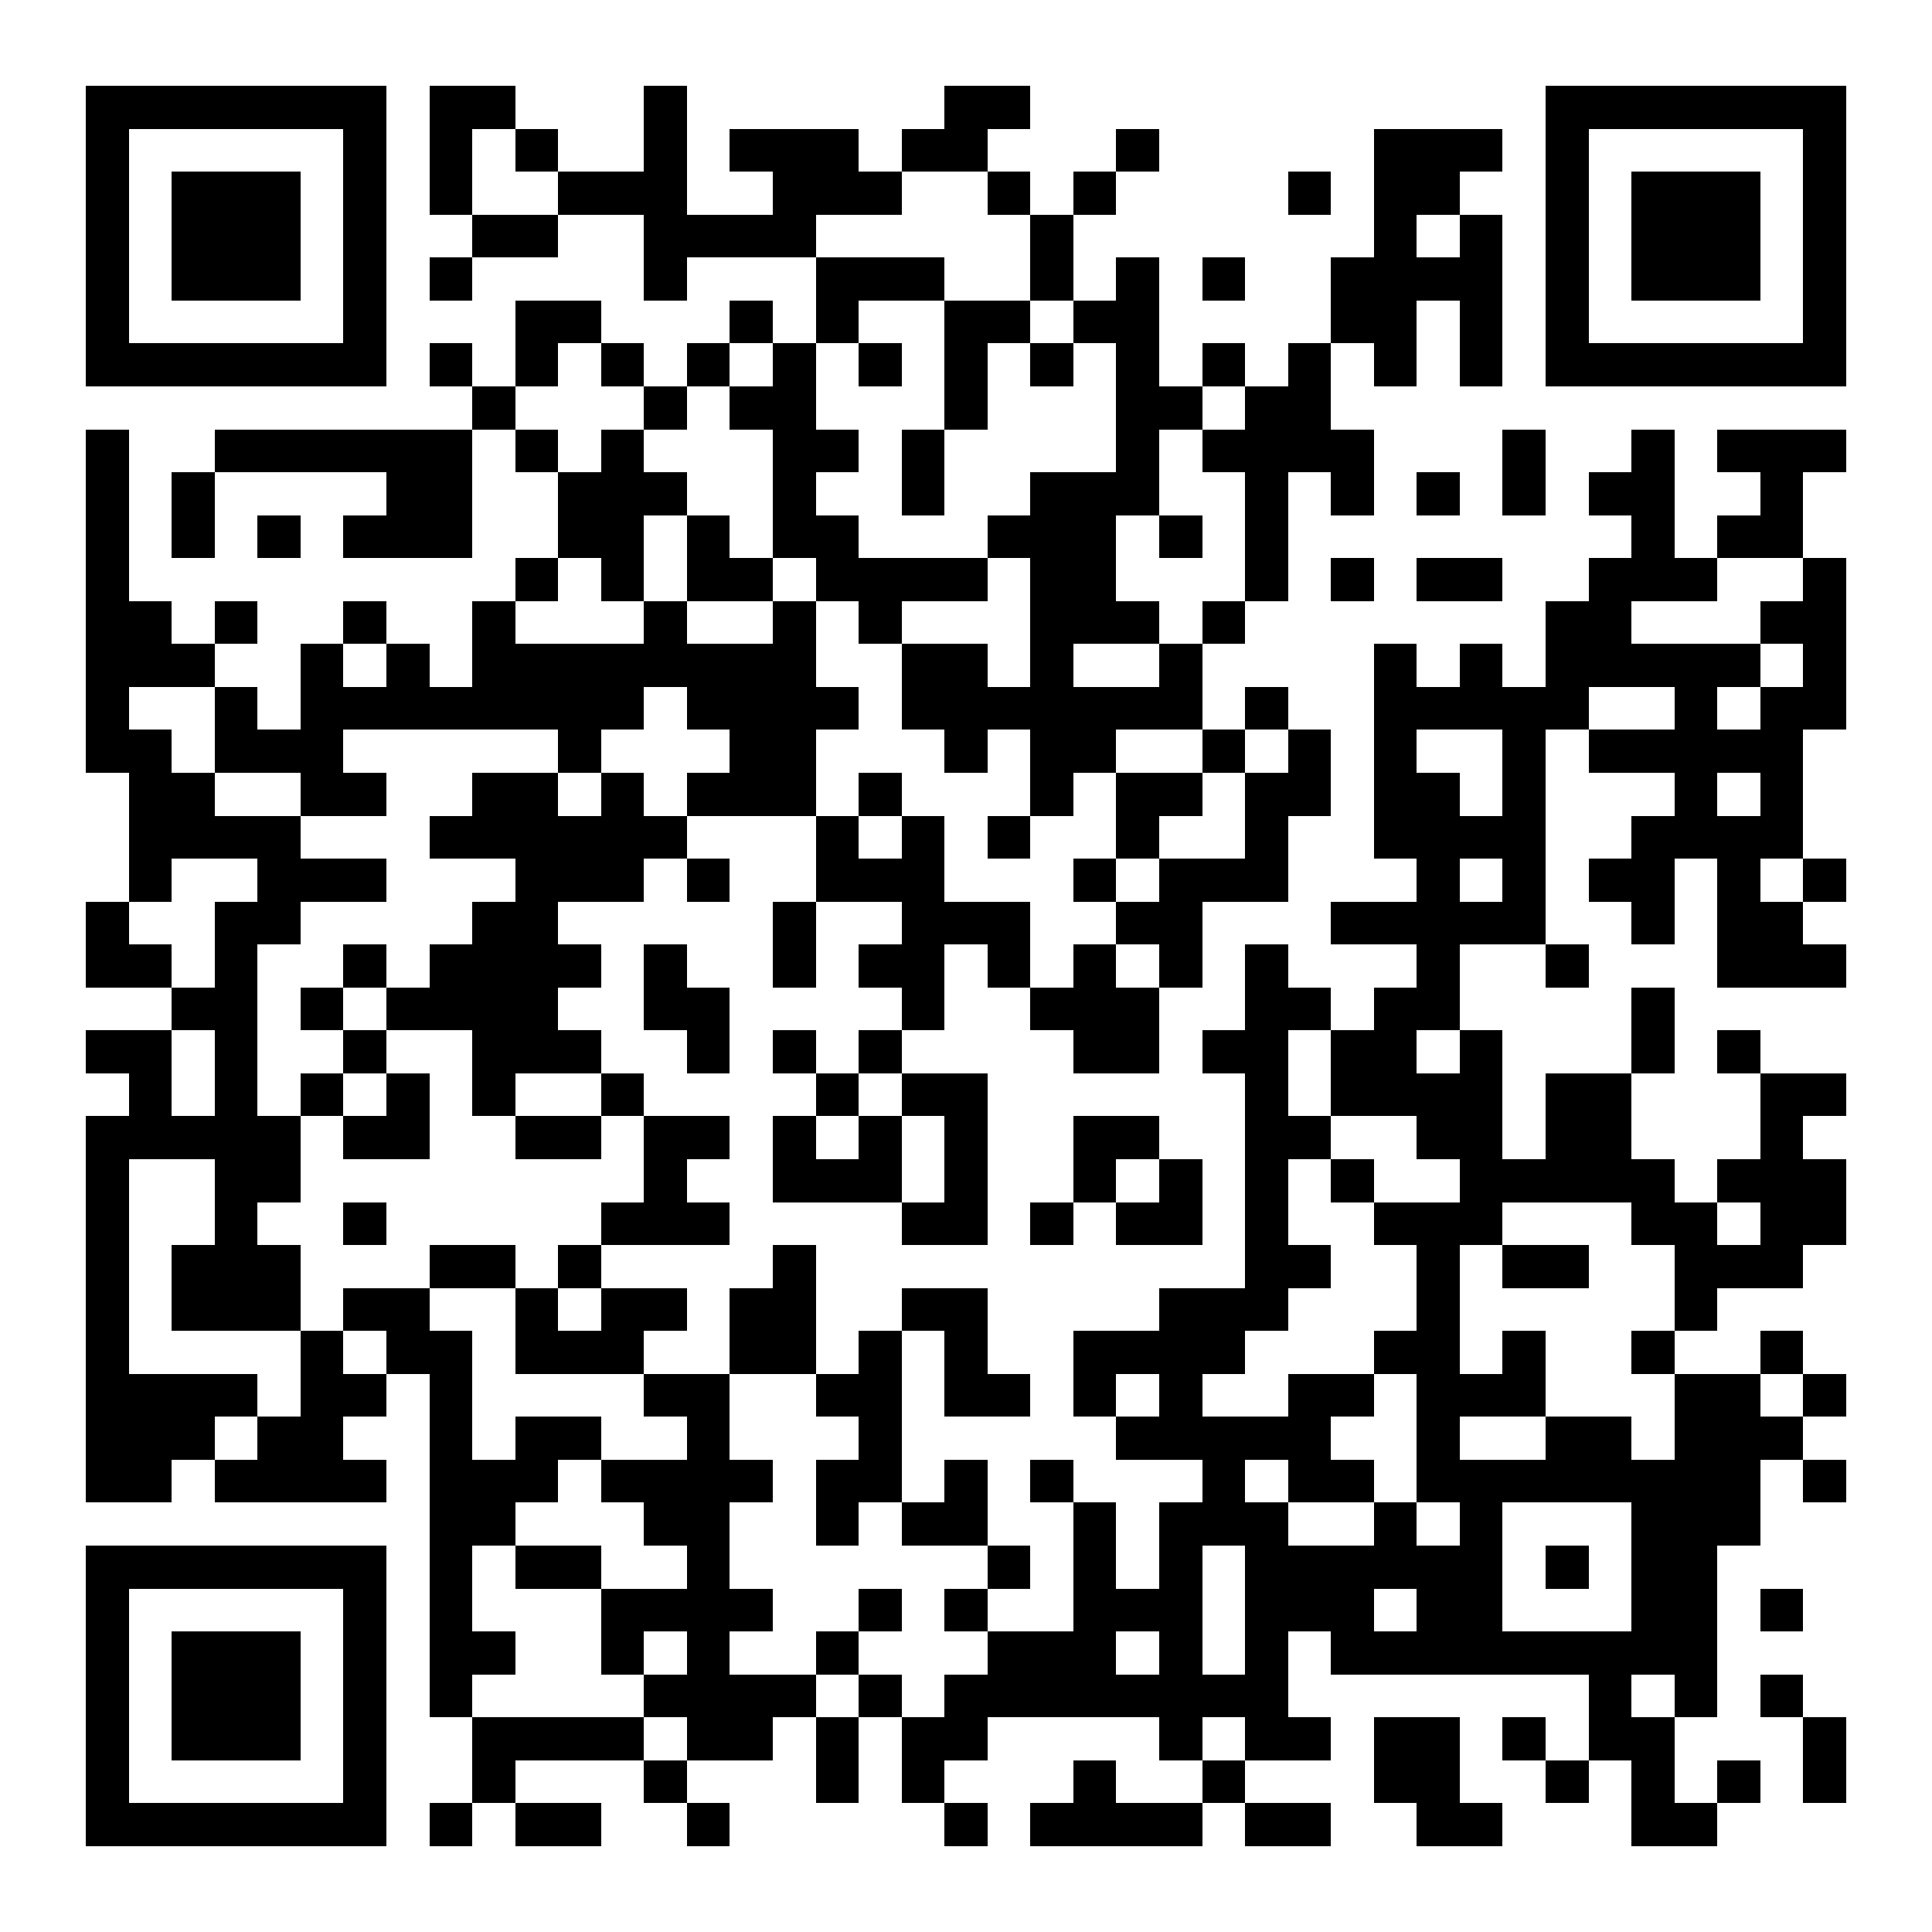
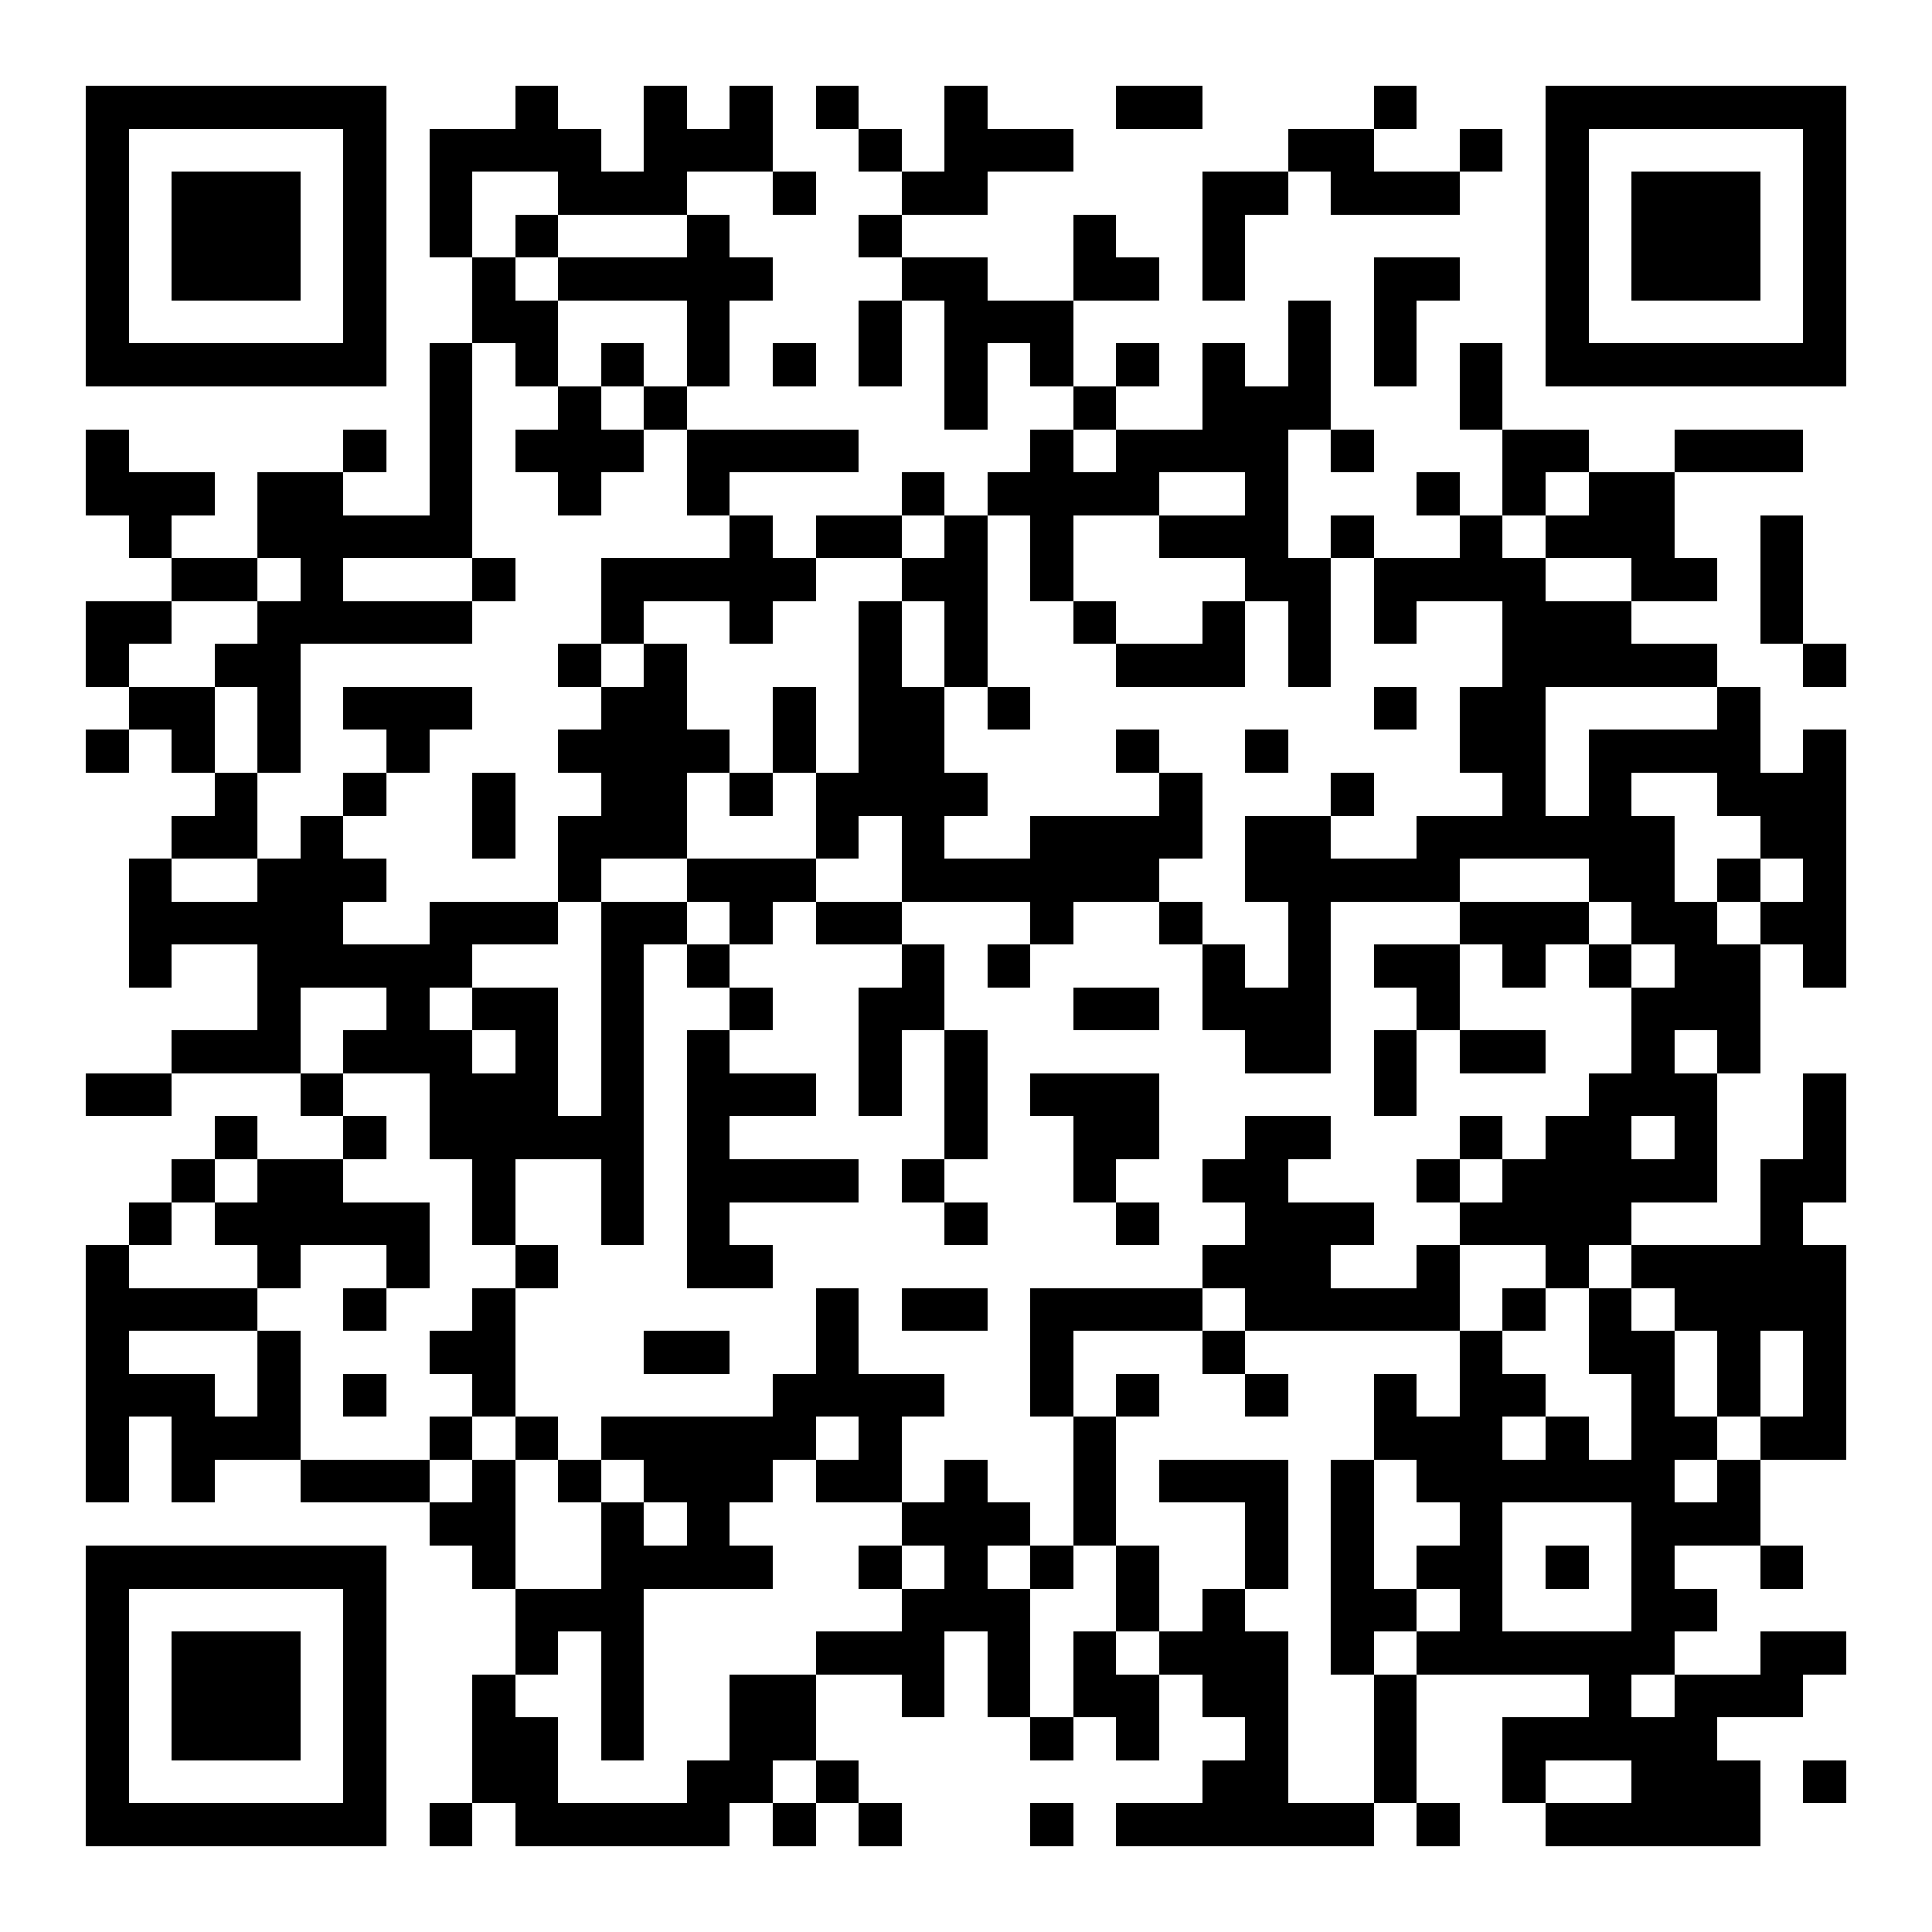
<svg xmlns="http://www.w3.org/2000/svg" viewBox="0 0 45 45" shape-rendering="crispEdges">
  <rect width="45" height="45" fill="#fff" />
-   <path d="M2,2h1v1h-1zM3,2h1v1h-1zM4,2h1v1h-1zM5,2h1v1h-1zM6,2h1v1h-1zM7,2h1v1h-1zM8,2h1v1h-1zM10,2h1v1h-1zM11,2h1v1h-1zM15,2h1v1h-1zM22,2h1v1h-1zM23,2h1v1h-1zM36,2h1v1h-1zM37,2h1v1h-1zM38,2h1v1h-1zM39,2h1v1h-1zM40,2h1v1h-1zM41,2h1v1h-1zM42,2h1v1h-1zM2,3h1v1h-1zM8,3h1v1h-1zM10,3h1v1h-1zM12,3h1v1h-1zM15,3h1v1h-1zM17,3h1v1h-1zM18,3h1v1h-1zM19,3h1v1h-1zM21,3h1v1h-1zM22,3h1v1h-1zM26,3h1v1h-1zM32,3h1v1h-1zM33,3h1v1h-1zM34,3h1v1h-1zM36,3h1v1h-1zM42,3h1v1h-1zM2,4h1v1h-1zM4,4h1v1h-1zM5,4h1v1h-1zM6,4h1v1h-1zM8,4h1v1h-1zM10,4h1v1h-1zM13,4h1v1h-1zM14,4h1v1h-1zM15,4h1v1h-1zM18,4h1v1h-1zM19,4h1v1h-1zM20,4h1v1h-1zM23,4h1v1h-1zM25,4h1v1h-1zM30,4h1v1h-1zM32,4h1v1h-1zM33,4h1v1h-1zM36,4h1v1h-1zM38,4h1v1h-1zM39,4h1v1h-1zM40,4h1v1h-1zM42,4h1v1h-1zM2,5h1v1h-1zM4,5h1v1h-1zM5,5h1v1h-1zM6,5h1v1h-1zM8,5h1v1h-1zM11,5h1v1h-1zM12,5h1v1h-1zM15,5h1v1h-1zM16,5h1v1h-1zM17,5h1v1h-1zM18,5h1v1h-1zM24,5h1v1h-1zM32,5h1v1h-1zM34,5h1v1h-1zM36,5h1v1h-1zM38,5h1v1h-1zM39,5h1v1h-1zM40,5h1v1h-1zM42,5h1v1h-1zM2,6h1v1h-1zM4,6h1v1h-1zM5,6h1v1h-1zM6,6h1v1h-1zM8,6h1v1h-1zM10,6h1v1h-1zM15,6h1v1h-1zM19,6h1v1h-1zM20,6h1v1h-1zM21,6h1v1h-1zM24,6h1v1h-1zM26,6h1v1h-1zM28,6h1v1h-1zM31,6h1v1h-1zM32,6h1v1h-1zM33,6h1v1h-1zM34,6h1v1h-1zM36,6h1v1h-1zM38,6h1v1h-1zM39,6h1v1h-1zM40,6h1v1h-1zM42,6h1v1h-1zM2,7h1v1h-1zM8,7h1v1h-1zM12,7h1v1h-1zM13,7h1v1h-1zM17,7h1v1h-1zM19,7h1v1h-1zM22,7h1v1h-1zM23,7h1v1h-1zM25,7h1v1h-1zM26,7h1v1h-1zM31,7h1v1h-1zM32,7h1v1h-1zM34,7h1v1h-1zM36,7h1v1h-1zM42,7h1v1h-1zM2,8h1v1h-1zM3,8h1v1h-1zM4,8h1v1h-1zM5,8h1v1h-1zM6,8h1v1h-1zM7,8h1v1h-1zM8,8h1v1h-1zM10,8h1v1h-1zM12,8h1v1h-1zM14,8h1v1h-1zM16,8h1v1h-1zM18,8h1v1h-1zM20,8h1v1h-1zM22,8h1v1h-1zM24,8h1v1h-1zM26,8h1v1h-1zM28,8h1v1h-1zM30,8h1v1h-1zM32,8h1v1h-1zM34,8h1v1h-1zM36,8h1v1h-1zM37,8h1v1h-1zM38,8h1v1h-1zM39,8h1v1h-1zM40,8h1v1h-1zM41,8h1v1h-1zM42,8h1v1h-1zM11,9h1v1h-1zM15,9h1v1h-1zM17,9h1v1h-1zM18,9h1v1h-1zM22,9h1v1h-1zM26,9h1v1h-1zM27,9h1v1h-1zM29,9h1v1h-1zM30,9h1v1h-1zM2,10h1v1h-1zM5,10h1v1h-1zM6,10h1v1h-1zM7,10h1v1h-1zM8,10h1v1h-1zM9,10h1v1h-1zM10,10h1v1h-1zM12,10h1v1h-1zM14,10h1v1h-1zM18,10h1v1h-1zM19,10h1v1h-1zM21,10h1v1h-1zM26,10h1v1h-1zM28,10h1v1h-1zM29,10h1v1h-1zM30,10h1v1h-1zM31,10h1v1h-1zM35,10h1v1h-1zM38,10h1v1h-1zM40,10h1v1h-1zM41,10h1v1h-1zM42,10h1v1h-1zM2,11h1v1h-1zM4,11h1v1h-1zM9,11h1v1h-1zM10,11h1v1h-1zM13,11h1v1h-1zM14,11h1v1h-1zM15,11h1v1h-1zM18,11h1v1h-1zM21,11h1v1h-1zM24,11h1v1h-1zM25,11h1v1h-1zM26,11h1v1h-1zM29,11h1v1h-1zM31,11h1v1h-1zM33,11h1v1h-1zM35,11h1v1h-1zM37,11h1v1h-1zM38,11h1v1h-1zM41,11h1v1h-1zM2,12h1v1h-1zM4,12h1v1h-1zM6,12h1v1h-1zM8,12h1v1h-1zM9,12h1v1h-1zM10,12h1v1h-1zM13,12h1v1h-1zM14,12h1v1h-1zM16,12h1v1h-1zM18,12h1v1h-1zM19,12h1v1h-1zM23,12h1v1h-1zM24,12h1v1h-1zM25,12h1v1h-1zM27,12h1v1h-1zM29,12h1v1h-1zM38,12h1v1h-1zM40,12h1v1h-1zM41,12h1v1h-1zM2,13h1v1h-1zM12,13h1v1h-1zM14,13h1v1h-1zM16,13h1v1h-1zM17,13h1v1h-1zM19,13h1v1h-1zM20,13h1v1h-1zM21,13h1v1h-1zM22,13h1v1h-1zM24,13h1v1h-1zM25,13h1v1h-1zM29,13h1v1h-1zM31,13h1v1h-1zM33,13h1v1h-1zM34,13h1v1h-1zM37,13h1v1h-1zM38,13h1v1h-1zM39,13h1v1h-1zM42,13h1v1h-1zM2,14h1v1h-1zM3,14h1v1h-1zM5,14h1v1h-1zM8,14h1v1h-1zM11,14h1v1h-1zM15,14h1v1h-1zM18,14h1v1h-1zM20,14h1v1h-1zM24,14h1v1h-1zM25,14h1v1h-1zM26,14h1v1h-1zM28,14h1v1h-1zM36,14h1v1h-1zM37,14h1v1h-1zM41,14h1v1h-1zM42,14h1v1h-1zM2,15h1v1h-1zM3,15h1v1h-1zM4,15h1v1h-1zM7,15h1v1h-1zM9,15h1v1h-1zM11,15h1v1h-1zM12,15h1v1h-1zM13,15h1v1h-1zM14,15h1v1h-1zM15,15h1v1h-1zM16,15h1v1h-1zM17,15h1v1h-1zM18,15h1v1h-1zM21,15h1v1h-1zM22,15h1v1h-1zM24,15h1v1h-1zM27,15h1v1h-1zM32,15h1v1h-1zM34,15h1v1h-1zM36,15h1v1h-1zM37,15h1v1h-1zM38,15h1v1h-1zM39,15h1v1h-1zM40,15h1v1h-1zM42,15h1v1h-1zM2,16h1v1h-1zM5,16h1v1h-1zM7,16h1v1h-1zM8,16h1v1h-1zM9,16h1v1h-1zM10,16h1v1h-1zM11,16h1v1h-1zM12,16h1v1h-1zM13,16h1v1h-1zM14,16h1v1h-1zM16,16h1v1h-1zM17,16h1v1h-1zM18,16h1v1h-1zM19,16h1v1h-1zM21,16h1v1h-1zM22,16h1v1h-1zM23,16h1v1h-1zM24,16h1v1h-1zM25,16h1v1h-1zM26,16h1v1h-1zM27,16h1v1h-1zM29,16h1v1h-1zM32,16h1v1h-1zM33,16h1v1h-1zM34,16h1v1h-1zM35,16h1v1h-1zM36,16h1v1h-1zM39,16h1v1h-1zM41,16h1v1h-1zM42,16h1v1h-1zM2,17h1v1h-1zM3,17h1v1h-1zM5,17h1v1h-1zM6,17h1v1h-1zM7,17h1v1h-1zM13,17h1v1h-1zM17,17h1v1h-1zM18,17h1v1h-1zM22,17h1v1h-1zM24,17h1v1h-1zM25,17h1v1h-1zM28,17h1v1h-1zM30,17h1v1h-1zM32,17h1v1h-1zM35,17h1v1h-1zM37,17h1v1h-1zM38,17h1v1h-1zM39,17h1v1h-1zM40,17h1v1h-1zM41,17h1v1h-1zM3,18h1v1h-1zM4,18h1v1h-1zM7,18h1v1h-1zM8,18h1v1h-1zM11,18h1v1h-1zM12,18h1v1h-1zM14,18h1v1h-1zM16,18h1v1h-1zM17,18h1v1h-1zM18,18h1v1h-1zM20,18h1v1h-1zM24,18h1v1h-1zM26,18h1v1h-1zM27,18h1v1h-1zM29,18h1v1h-1zM30,18h1v1h-1zM32,18h1v1h-1zM33,18h1v1h-1zM35,18h1v1h-1zM39,18h1v1h-1zM41,18h1v1h-1zM3,19h1v1h-1zM4,19h1v1h-1zM5,19h1v1h-1zM6,19h1v1h-1zM10,19h1v1h-1zM11,19h1v1h-1zM12,19h1v1h-1zM13,19h1v1h-1zM14,19h1v1h-1zM15,19h1v1h-1zM19,19h1v1h-1zM21,19h1v1h-1zM23,19h1v1h-1zM26,19h1v1h-1zM29,19h1v1h-1zM32,19h1v1h-1zM33,19h1v1h-1zM34,19h1v1h-1zM35,19h1v1h-1zM38,19h1v1h-1zM39,19h1v1h-1zM40,19h1v1h-1zM41,19h1v1h-1zM3,20h1v1h-1zM6,20h1v1h-1zM7,20h1v1h-1zM8,20h1v1h-1zM12,20h1v1h-1zM13,20h1v1h-1zM14,20h1v1h-1zM16,20h1v1h-1zM19,20h1v1h-1zM20,20h1v1h-1zM21,20h1v1h-1zM25,20h1v1h-1zM27,20h1v1h-1zM28,20h1v1h-1zM29,20h1v1h-1zM33,20h1v1h-1zM35,20h1v1h-1zM37,20h1v1h-1zM38,20h1v1h-1zM40,20h1v1h-1zM42,20h1v1h-1zM2,21h1v1h-1zM5,21h1v1h-1zM6,21h1v1h-1zM11,21h1v1h-1zM12,21h1v1h-1zM18,21h1v1h-1zM21,21h1v1h-1zM22,21h1v1h-1zM23,21h1v1h-1zM26,21h1v1h-1zM27,21h1v1h-1zM31,21h1v1h-1zM32,21h1v1h-1zM33,21h1v1h-1zM34,21h1v1h-1zM35,21h1v1h-1zM38,21h1v1h-1zM40,21h1v1h-1zM41,21h1v1h-1zM2,22h1v1h-1zM3,22h1v1h-1zM5,22h1v1h-1zM8,22h1v1h-1zM10,22h1v1h-1zM11,22h1v1h-1zM12,22h1v1h-1zM13,22h1v1h-1zM15,22h1v1h-1zM18,22h1v1h-1zM20,22h1v1h-1zM21,22h1v1h-1zM23,22h1v1h-1zM25,22h1v1h-1zM27,22h1v1h-1zM29,22h1v1h-1zM33,22h1v1h-1zM36,22h1v1h-1zM40,22h1v1h-1zM41,22h1v1h-1zM42,22h1v1h-1zM4,23h1v1h-1zM5,23h1v1h-1zM7,23h1v1h-1zM9,23h1v1h-1zM10,23h1v1h-1zM11,23h1v1h-1zM12,23h1v1h-1zM15,23h1v1h-1zM16,23h1v1h-1zM21,23h1v1h-1zM24,23h1v1h-1zM25,23h1v1h-1zM26,23h1v1h-1zM29,23h1v1h-1zM30,23h1v1h-1zM32,23h1v1h-1zM33,23h1v1h-1zM38,23h1v1h-1zM2,24h1v1h-1zM3,24h1v1h-1zM5,24h1v1h-1zM8,24h1v1h-1zM11,24h1v1h-1zM12,24h1v1h-1zM13,24h1v1h-1zM16,24h1v1h-1zM18,24h1v1h-1zM20,24h1v1h-1zM25,24h1v1h-1zM26,24h1v1h-1zM28,24h1v1h-1zM29,24h1v1h-1zM31,24h1v1h-1zM32,24h1v1h-1zM34,24h1v1h-1zM38,24h1v1h-1zM40,24h1v1h-1zM3,25h1v1h-1zM5,25h1v1h-1zM7,25h1v1h-1zM9,25h1v1h-1zM11,25h1v1h-1zM14,25h1v1h-1zM19,25h1v1h-1zM21,25h1v1h-1zM22,25h1v1h-1zM29,25h1v1h-1zM31,25h1v1h-1zM32,25h1v1h-1zM33,25h1v1h-1zM34,25h1v1h-1zM36,25h1v1h-1zM37,25h1v1h-1zM41,25h1v1h-1zM42,25h1v1h-1zM2,26h1v1h-1zM3,26h1v1h-1zM4,26h1v1h-1zM5,26h1v1h-1zM6,26h1v1h-1zM8,26h1v1h-1zM9,26h1v1h-1zM12,26h1v1h-1zM13,26h1v1h-1zM15,26h1v1h-1zM16,26h1v1h-1zM18,26h1v1h-1zM20,26h1v1h-1zM22,26h1v1h-1zM25,26h1v1h-1zM26,26h1v1h-1zM29,26h1v1h-1zM30,26h1v1h-1zM33,26h1v1h-1zM34,26h1v1h-1zM36,26h1v1h-1zM37,26h1v1h-1zM41,26h1v1h-1zM2,27h1v1h-1zM5,27h1v1h-1zM6,27h1v1h-1zM15,27h1v1h-1zM18,27h1v1h-1zM19,27h1v1h-1zM20,27h1v1h-1zM22,27h1v1h-1zM25,27h1v1h-1zM27,27h1v1h-1zM29,27h1v1h-1zM31,27h1v1h-1zM34,27h1v1h-1zM35,27h1v1h-1zM36,27h1v1h-1zM37,27h1v1h-1zM38,27h1v1h-1zM40,27h1v1h-1zM41,27h1v1h-1zM42,27h1v1h-1zM2,28h1v1h-1zM5,28h1v1h-1zM8,28h1v1h-1zM14,28h1v1h-1zM15,28h1v1h-1zM16,28h1v1h-1zM21,28h1v1h-1zM22,28h1v1h-1zM24,28h1v1h-1zM26,28h1v1h-1zM27,28h1v1h-1zM29,28h1v1h-1zM32,28h1v1h-1zM33,28h1v1h-1zM34,28h1v1h-1zM38,28h1v1h-1zM39,28h1v1h-1zM41,28h1v1h-1zM42,28h1v1h-1zM2,29h1v1h-1zM4,29h1v1h-1zM5,29h1v1h-1zM6,29h1v1h-1zM10,29h1v1h-1zM11,29h1v1h-1zM13,29h1v1h-1zM18,29h1v1h-1zM29,29h1v1h-1zM30,29h1v1h-1zM33,29h1v1h-1zM35,29h1v1h-1zM36,29h1v1h-1zM39,29h1v1h-1zM40,29h1v1h-1zM41,29h1v1h-1zM2,30h1v1h-1zM4,30h1v1h-1zM5,30h1v1h-1zM6,30h1v1h-1zM8,30h1v1h-1zM9,30h1v1h-1zM12,30h1v1h-1zM14,30h1v1h-1zM15,30h1v1h-1zM17,30h1v1h-1zM18,30h1v1h-1zM21,30h1v1h-1zM22,30h1v1h-1zM27,30h1v1h-1zM28,30h1v1h-1zM29,30h1v1h-1zM33,30h1v1h-1zM39,30h1v1h-1zM2,31h1v1h-1zM7,31h1v1h-1zM9,31h1v1h-1zM10,31h1v1h-1zM12,31h1v1h-1zM13,31h1v1h-1zM14,31h1v1h-1zM17,31h1v1h-1zM18,31h1v1h-1zM20,31h1v1h-1zM22,31h1v1h-1zM25,31h1v1h-1zM26,31h1v1h-1zM27,31h1v1h-1zM28,31h1v1h-1zM32,31h1v1h-1zM33,31h1v1h-1zM35,31h1v1h-1zM38,31h1v1h-1zM41,31h1v1h-1zM2,32h1v1h-1zM3,32h1v1h-1zM4,32h1v1h-1zM5,32h1v1h-1zM7,32h1v1h-1zM8,32h1v1h-1zM10,32h1v1h-1zM15,32h1v1h-1zM16,32h1v1h-1zM19,32h1v1h-1zM20,32h1v1h-1zM22,32h1v1h-1zM23,32h1v1h-1zM25,32h1v1h-1zM27,32h1v1h-1zM30,32h1v1h-1zM31,32h1v1h-1zM33,32h1v1h-1zM34,32h1v1h-1zM35,32h1v1h-1zM39,32h1v1h-1zM40,32h1v1h-1zM42,32h1v1h-1zM2,33h1v1h-1zM3,33h1v1h-1zM4,33h1v1h-1zM6,33h1v1h-1zM7,33h1v1h-1zM10,33h1v1h-1zM12,33h1v1h-1zM13,33h1v1h-1zM16,33h1v1h-1zM20,33h1v1h-1zM26,33h1v1h-1zM27,33h1v1h-1zM28,33h1v1h-1zM29,33h1v1h-1zM30,33h1v1h-1zM33,33h1v1h-1zM36,33h1v1h-1zM37,33h1v1h-1zM39,33h1v1h-1zM40,33h1v1h-1zM41,33h1v1h-1zM2,34h1v1h-1zM3,34h1v1h-1zM5,34h1v1h-1zM6,34h1v1h-1zM7,34h1v1h-1zM8,34h1v1h-1zM10,34h1v1h-1zM11,34h1v1h-1zM12,34h1v1h-1zM14,34h1v1h-1zM15,34h1v1h-1zM16,34h1v1h-1zM17,34h1v1h-1zM19,34h1v1h-1zM20,34h1v1h-1zM22,34h1v1h-1zM24,34h1v1h-1zM28,34h1v1h-1zM30,34h1v1h-1zM31,34h1v1h-1zM33,34h1v1h-1zM34,34h1v1h-1zM35,34h1v1h-1zM36,34h1v1h-1zM37,34h1v1h-1zM38,34h1v1h-1zM39,34h1v1h-1zM40,34h1v1h-1zM42,34h1v1h-1zM10,35h1v1h-1zM11,35h1v1h-1zM15,35h1v1h-1zM16,35h1v1h-1zM19,35h1v1h-1zM21,35h1v1h-1zM22,35h1v1h-1zM25,35h1v1h-1zM27,35h1v1h-1zM28,35h1v1h-1zM29,35h1v1h-1zM32,35h1v1h-1zM34,35h1v1h-1zM38,35h1v1h-1zM39,35h1v1h-1zM40,35h1v1h-1zM2,36h1v1h-1zM3,36h1v1h-1zM4,36h1v1h-1zM5,36h1v1h-1zM6,36h1v1h-1zM7,36h1v1h-1zM8,36h1v1h-1zM10,36h1v1h-1zM12,36h1v1h-1zM13,36h1v1h-1zM16,36h1v1h-1zM23,36h1v1h-1zM25,36h1v1h-1zM27,36h1v1h-1zM29,36h1v1h-1zM30,36h1v1h-1zM31,36h1v1h-1zM32,36h1v1h-1zM33,36h1v1h-1zM34,36h1v1h-1zM36,36h1v1h-1zM38,36h1v1h-1zM39,36h1v1h-1zM2,37h1v1h-1zM8,37h1v1h-1zM10,37h1v1h-1zM14,37h1v1h-1zM15,37h1v1h-1zM16,37h1v1h-1zM17,37h1v1h-1zM20,37h1v1h-1zM22,37h1v1h-1zM25,37h1v1h-1zM26,37h1v1h-1zM27,37h1v1h-1zM29,37h1v1h-1zM30,37h1v1h-1zM31,37h1v1h-1zM33,37h1v1h-1zM34,37h1v1h-1zM38,37h1v1h-1zM39,37h1v1h-1zM41,37h1v1h-1zM2,38h1v1h-1zM4,38h1v1h-1zM5,38h1v1h-1zM6,38h1v1h-1zM8,38h1v1h-1zM10,38h1v1h-1zM11,38h1v1h-1zM14,38h1v1h-1zM16,38h1v1h-1zM19,38h1v1h-1zM23,38h1v1h-1zM24,38h1v1h-1zM25,38h1v1h-1zM27,38h1v1h-1zM29,38h1v1h-1zM31,38h1v1h-1zM32,38h1v1h-1zM33,38h1v1h-1zM34,38h1v1h-1zM35,38h1v1h-1zM36,38h1v1h-1zM37,38h1v1h-1zM38,38h1v1h-1zM39,38h1v1h-1zM2,39h1v1h-1zM4,39h1v1h-1zM5,39h1v1h-1zM6,39h1v1h-1zM8,39h1v1h-1zM10,39h1v1h-1zM15,39h1v1h-1zM16,39h1v1h-1zM17,39h1v1h-1zM18,39h1v1h-1zM20,39h1v1h-1zM22,39h1v1h-1zM23,39h1v1h-1zM24,39h1v1h-1zM25,39h1v1h-1zM26,39h1v1h-1zM27,39h1v1h-1zM28,39h1v1h-1zM29,39h1v1h-1zM37,39h1v1h-1zM39,39h1v1h-1zM41,39h1v1h-1zM2,40h1v1h-1zM4,40h1v1h-1zM5,40h1v1h-1zM6,40h1v1h-1zM8,40h1v1h-1zM11,40h1v1h-1zM12,40h1v1h-1zM13,40h1v1h-1zM14,40h1v1h-1zM16,40h1v1h-1zM17,40h1v1h-1zM19,40h1v1h-1zM21,40h1v1h-1zM22,40h1v1h-1zM27,40h1v1h-1zM29,40h1v1h-1zM30,40h1v1h-1zM32,40h1v1h-1zM33,40h1v1h-1zM35,40h1v1h-1zM37,40h1v1h-1zM38,40h1v1h-1zM42,40h1v1h-1zM2,41h1v1h-1zM8,41h1v1h-1zM11,41h1v1h-1zM15,41h1v1h-1zM19,41h1v1h-1zM21,41h1v1h-1zM25,41h1v1h-1zM28,41h1v1h-1zM32,41h1v1h-1zM33,41h1v1h-1zM36,41h1v1h-1zM38,41h1v1h-1zM40,41h1v1h-1zM42,41h1v1h-1zM2,42h1v1h-1zM3,42h1v1h-1zM4,42h1v1h-1zM5,42h1v1h-1zM6,42h1v1h-1zM7,42h1v1h-1zM8,42h1v1h-1zM10,42h1v1h-1zM12,42h1v1h-1zM13,42h1v1h-1zM16,42h1v1h-1zM22,42h1v1h-1zM24,42h1v1h-1zM25,42h1v1h-1zM26,42h1v1h-1zM27,42h1v1h-1zM29,42h1v1h-1zM30,42h1v1h-1zM33,42h1v1h-1zM34,42h1v1h-1zM38,42h1v1h-1zM39,42h1v1h-1z" fill="#000" />
+   <path d="M2,2h1v1h-1zM3,2h1v1h-1zM4,2h1v1h-1zM5,2h1v1h-1zM6,2h1v1h-1zM7,2h1v1h-1zM8,2h1v1h-1zM12,2h1v1h-1zM15,2h1v1h-1zM17,2h1v1h-1zM19,2h1v1h-1zM22,2h1v1h-1zM26,2h1v1h-1zM27,2h1v1h-1zM32,2h1v1h-1zM36,2h1v1h-1zM37,2h1v1h-1zM38,2h1v1h-1zM39,2h1v1h-1zM40,2h1v1h-1zM41,2h1v1h-1zM42,2h1v1h-1zM2,3h1v1h-1zM8,3h1v1h-1zM10,3h1v1h-1zM11,3h1v1h-1zM12,3h1v1h-1zM13,3h1v1h-1zM15,3h1v1h-1zM16,3h1v1h-1zM17,3h1v1h-1zM20,3h1v1h-1zM22,3h1v1h-1zM23,3h1v1h-1zM24,3h1v1h-1zM30,3h1v1h-1zM31,3h1v1h-1zM34,3h1v1h-1zM36,3h1v1h-1zM42,3h1v1h-1zM2,4h1v1h-1zM4,4h1v1h-1zM5,4h1v1h-1zM6,4h1v1h-1zM8,4h1v1h-1zM10,4h1v1h-1zM13,4h1v1h-1zM14,4h1v1h-1zM15,4h1v1h-1zM18,4h1v1h-1zM21,4h1v1h-1zM22,4h1v1h-1zM28,4h1v1h-1zM29,4h1v1h-1zM31,4h1v1h-1zM32,4h1v1h-1zM33,4h1v1h-1zM36,4h1v1h-1zM38,4h1v1h-1zM39,4h1v1h-1zM40,4h1v1h-1zM42,4h1v1h-1zM2,5h1v1h-1zM4,5h1v1h-1zM5,5h1v1h-1zM6,5h1v1h-1zM8,5h1v1h-1zM10,5h1v1h-1zM12,5h1v1h-1zM16,5h1v1h-1zM20,5h1v1h-1zM25,5h1v1h-1zM28,5h1v1h-1zM36,5h1v1h-1zM38,5h1v1h-1zM39,5h1v1h-1zM40,5h1v1h-1zM42,5h1v1h-1zM2,6h1v1h-1zM4,6h1v1h-1zM5,6h1v1h-1zM6,6h1v1h-1zM8,6h1v1h-1zM11,6h1v1h-1zM13,6h1v1h-1zM14,6h1v1h-1zM15,6h1v1h-1zM16,6h1v1h-1zM17,6h1v1h-1zM21,6h1v1h-1zM22,6h1v1h-1zM25,6h1v1h-1zM26,6h1v1h-1zM28,6h1v1h-1zM32,6h1v1h-1zM33,6h1v1h-1zM36,6h1v1h-1zM38,6h1v1h-1zM39,6h1v1h-1zM40,6h1v1h-1zM42,6h1v1h-1zM2,7h1v1h-1zM8,7h1v1h-1zM11,7h1v1h-1zM12,7h1v1h-1zM16,7h1v1h-1zM20,7h1v1h-1zM22,7h1v1h-1zM23,7h1v1h-1zM24,7h1v1h-1zM30,7h1v1h-1zM32,7h1v1h-1zM36,7h1v1h-1zM42,7h1v1h-1zM2,8h1v1h-1zM3,8h1v1h-1zM4,8h1v1h-1zM5,8h1v1h-1zM6,8h1v1h-1zM7,8h1v1h-1zM8,8h1v1h-1zM10,8h1v1h-1zM12,8h1v1h-1zM14,8h1v1h-1zM16,8h1v1h-1zM18,8h1v1h-1zM20,8h1v1h-1zM22,8h1v1h-1zM24,8h1v1h-1zM26,8h1v1h-1zM28,8h1v1h-1zM30,8h1v1h-1zM32,8h1v1h-1zM34,8h1v1h-1zM36,8h1v1h-1zM37,8h1v1h-1zM38,8h1v1h-1zM39,8h1v1h-1zM40,8h1v1h-1zM41,8h1v1h-1zM42,8h1v1h-1zM10,9h1v1h-1zM13,9h1v1h-1zM15,9h1v1h-1zM22,9h1v1h-1zM25,9h1v1h-1zM28,9h1v1h-1zM29,9h1v1h-1zM30,9h1v1h-1zM34,9h1v1h-1zM2,10h1v1h-1zM8,10h1v1h-1zM10,10h1v1h-1zM12,10h1v1h-1zM13,10h1v1h-1zM14,10h1v1h-1zM16,10h1v1h-1zM17,10h1v1h-1zM18,10h1v1h-1zM19,10h1v1h-1zM24,10h1v1h-1zM26,10h1v1h-1zM27,10h1v1h-1zM28,10h1v1h-1zM29,10h1v1h-1zM31,10h1v1h-1zM35,10h1v1h-1zM36,10h1v1h-1zM39,10h1v1h-1zM40,10h1v1h-1zM41,10h1v1h-1zM2,11h1v1h-1zM3,11h1v1h-1zM4,11h1v1h-1zM6,11h1v1h-1zM7,11h1v1h-1zM10,11h1v1h-1zM13,11h1v1h-1zM16,11h1v1h-1zM21,11h1v1h-1zM23,11h1v1h-1zM24,11h1v1h-1zM25,11h1v1h-1zM26,11h1v1h-1zM29,11h1v1h-1zM33,11h1v1h-1zM35,11h1v1h-1zM37,11h1v1h-1zM38,11h1v1h-1zM3,12h1v1h-1zM6,12h1v1h-1zM7,12h1v1h-1zM8,12h1v1h-1zM9,12h1v1h-1zM10,12h1v1h-1zM17,12h1v1h-1zM19,12h1v1h-1zM20,12h1v1h-1zM22,12h1v1h-1zM24,12h1v1h-1zM27,12h1v1h-1zM28,12h1v1h-1zM29,12h1v1h-1zM31,12h1v1h-1zM34,12h1v1h-1zM36,12h1v1h-1zM37,12h1v1h-1zM38,12h1v1h-1zM41,12h1v1h-1zM4,13h1v1h-1zM5,13h1v1h-1zM7,13h1v1h-1zM11,13h1v1h-1zM14,13h1v1h-1zM15,13h1v1h-1zM16,13h1v1h-1zM17,13h1v1h-1zM18,13h1v1h-1zM21,13h1v1h-1zM22,13h1v1h-1zM24,13h1v1h-1zM29,13h1v1h-1zM30,13h1v1h-1zM32,13h1v1h-1zM33,13h1v1h-1zM34,13h1v1h-1zM35,13h1v1h-1zM38,13h1v1h-1zM39,13h1v1h-1zM41,13h1v1h-1zM2,14h1v1h-1zM3,14h1v1h-1zM6,14h1v1h-1zM7,14h1v1h-1zM8,14h1v1h-1zM9,14h1v1h-1zM10,14h1v1h-1zM14,14h1v1h-1zM17,14h1v1h-1zM20,14h1v1h-1zM22,14h1v1h-1zM25,14h1v1h-1zM28,14h1v1h-1zM30,14h1v1h-1zM32,14h1v1h-1zM35,14h1v1h-1zM36,14h1v1h-1zM37,14h1v1h-1zM41,14h1v1h-1zM2,15h1v1h-1zM5,15h1v1h-1zM6,15h1v1h-1zM13,15h1v1h-1zM15,15h1v1h-1zM20,15h1v1h-1zM22,15h1v1h-1zM26,15h1v1h-1zM27,15h1v1h-1zM28,15h1v1h-1zM30,15h1v1h-1zM35,15h1v1h-1zM36,15h1v1h-1zM37,15h1v1h-1zM38,15h1v1h-1zM39,15h1v1h-1zM42,15h1v1h-1zM3,16h1v1h-1zM4,16h1v1h-1zM6,16h1v1h-1zM8,16h1v1h-1zM9,16h1v1h-1zM10,16h1v1h-1zM14,16h1v1h-1zM15,16h1v1h-1zM18,16h1v1h-1zM20,16h1v1h-1zM21,16h1v1h-1zM23,16h1v1h-1zM32,16h1v1h-1zM34,16h1v1h-1zM35,16h1v1h-1zM40,16h1v1h-1zM2,17h1v1h-1zM4,17h1v1h-1zM6,17h1v1h-1zM9,17h1v1h-1zM13,17h1v1h-1zM14,17h1v1h-1zM15,17h1v1h-1zM16,17h1v1h-1zM18,17h1v1h-1zM20,17h1v1h-1zM21,17h1v1h-1zM26,17h1v1h-1zM29,17h1v1h-1zM34,17h1v1h-1zM35,17h1v1h-1zM37,17h1v1h-1zM38,17h1v1h-1zM39,17h1v1h-1zM40,17h1v1h-1zM42,17h1v1h-1zM5,18h1v1h-1zM8,18h1v1h-1zM11,18h1v1h-1zM14,18h1v1h-1zM15,18h1v1h-1zM17,18h1v1h-1zM19,18h1v1h-1zM20,18h1v1h-1zM21,18h1v1h-1zM22,18h1v1h-1zM27,18h1v1h-1zM31,18h1v1h-1zM35,18h1v1h-1zM37,18h1v1h-1zM40,18h1v1h-1zM41,18h1v1h-1zM42,18h1v1h-1zM4,19h1v1h-1zM5,19h1v1h-1zM7,19h1v1h-1zM11,19h1v1h-1zM13,19h1v1h-1zM14,19h1v1h-1zM15,19h1v1h-1zM19,19h1v1h-1zM21,19h1v1h-1zM24,19h1v1h-1zM25,19h1v1h-1zM26,19h1v1h-1zM27,19h1v1h-1zM29,19h1v1h-1zM30,19h1v1h-1zM33,19h1v1h-1zM34,19h1v1h-1zM35,19h1v1h-1zM36,19h1v1h-1zM37,19h1v1h-1zM38,19h1v1h-1zM41,19h1v1h-1zM42,19h1v1h-1zM3,20h1v1h-1zM6,20h1v1h-1zM7,20h1v1h-1zM8,20h1v1h-1zM13,20h1v1h-1zM16,20h1v1h-1zM17,20h1v1h-1zM18,20h1v1h-1zM21,20h1v1h-1zM22,20h1v1h-1zM23,20h1v1h-1zM24,20h1v1h-1zM25,20h1v1h-1zM26,20h1v1h-1zM29,20h1v1h-1zM30,20h1v1h-1zM31,20h1v1h-1zM32,20h1v1h-1zM33,20h1v1h-1zM37,20h1v1h-1zM38,20h1v1h-1zM40,20h1v1h-1zM42,20h1v1h-1zM3,21h1v1h-1zM4,21h1v1h-1zM5,21h1v1h-1zM6,21h1v1h-1zM7,21h1v1h-1zM10,21h1v1h-1zM11,21h1v1h-1zM12,21h1v1h-1zM14,21h1v1h-1zM15,21h1v1h-1zM17,21h1v1h-1zM19,21h1v1h-1zM20,21h1v1h-1zM24,21h1v1h-1zM27,21h1v1h-1zM30,21h1v1h-1zM34,21h1v1h-1zM35,21h1v1h-1zM36,21h1v1h-1zM38,21h1v1h-1zM39,21h1v1h-1zM41,21h1v1h-1zM42,21h1v1h-1zM3,22h1v1h-1zM6,22h1v1h-1zM7,22h1v1h-1zM8,22h1v1h-1zM9,22h1v1h-1zM10,22h1v1h-1zM14,22h1v1h-1zM16,22h1v1h-1zM21,22h1v1h-1zM23,22h1v1h-1zM28,22h1v1h-1zM30,22h1v1h-1zM32,22h1v1h-1zM33,22h1v1h-1zM35,22h1v1h-1zM37,22h1v1h-1zM39,22h1v1h-1zM40,22h1v1h-1zM42,22h1v1h-1zM6,23h1v1h-1zM9,23h1v1h-1zM11,23h1v1h-1zM12,23h1v1h-1zM14,23h1v1h-1zM17,23h1v1h-1zM20,23h1v1h-1zM21,23h1v1h-1zM25,23h1v1h-1zM26,23h1v1h-1zM28,23h1v1h-1zM29,23h1v1h-1zM30,23h1v1h-1zM33,23h1v1h-1zM38,23h1v1h-1zM39,23h1v1h-1zM40,23h1v1h-1zM4,24h1v1h-1zM5,24h1v1h-1zM6,24h1v1h-1zM8,24h1v1h-1zM9,24h1v1h-1zM10,24h1v1h-1zM12,24h1v1h-1zM14,24h1v1h-1zM16,24h1v1h-1zM20,24h1v1h-1zM22,24h1v1h-1zM29,24h1v1h-1zM30,24h1v1h-1zM32,24h1v1h-1zM34,24h1v1h-1zM35,24h1v1h-1zM38,24h1v1h-1zM40,24h1v1h-1zM2,25h1v1h-1zM3,25h1v1h-1zM7,25h1v1h-1zM10,25h1v1h-1zM11,25h1v1h-1zM12,25h1v1h-1zM14,25h1v1h-1zM16,25h1v1h-1zM17,25h1v1h-1zM18,25h1v1h-1zM20,25h1v1h-1zM22,25h1v1h-1zM24,25h1v1h-1zM25,25h1v1h-1zM26,25h1v1h-1zM32,25h1v1h-1zM37,25h1v1h-1zM38,25h1v1h-1zM39,25h1v1h-1zM42,25h1v1h-1zM5,26h1v1h-1zM8,26h1v1h-1zM10,26h1v1h-1zM11,26h1v1h-1zM12,26h1v1h-1zM13,26h1v1h-1zM14,26h1v1h-1zM16,26h1v1h-1zM22,26h1v1h-1zM25,26h1v1h-1zM26,26h1v1h-1zM29,26h1v1h-1zM30,26h1v1h-1zM34,26h1v1h-1zM36,26h1v1h-1zM37,26h1v1h-1zM39,26h1v1h-1zM42,26h1v1h-1zM4,27h1v1h-1zM6,27h1v1h-1zM7,27h1v1h-1zM11,27h1v1h-1zM14,27h1v1h-1zM16,27h1v1h-1zM17,27h1v1h-1zM18,27h1v1h-1zM19,27h1v1h-1zM21,27h1v1h-1zM25,27h1v1h-1zM28,27h1v1h-1zM29,27h1v1h-1zM33,27h1v1h-1zM35,27h1v1h-1zM36,27h1v1h-1zM37,27h1v1h-1zM38,27h1v1h-1zM39,27h1v1h-1zM41,27h1v1h-1zM42,27h1v1h-1zM3,28h1v1h-1zM5,28h1v1h-1zM6,28h1v1h-1zM7,28h1v1h-1zM8,28h1v1h-1zM9,28h1v1h-1zM11,28h1v1h-1zM14,28h1v1h-1zM16,28h1v1h-1zM22,28h1v1h-1zM26,28h1v1h-1zM29,28h1v1h-1zM30,28h1v1h-1zM31,28h1v1h-1zM34,28h1v1h-1zM35,28h1v1h-1zM36,28h1v1h-1zM37,28h1v1h-1zM41,28h1v1h-1zM2,29h1v1h-1zM6,29h1v1h-1zM9,29h1v1h-1zM12,29h1v1h-1zM16,29h1v1h-1zM17,29h1v1h-1zM28,29h1v1h-1zM29,29h1v1h-1zM30,29h1v1h-1zM33,29h1v1h-1zM36,29h1v1h-1zM38,29h1v1h-1zM39,29h1v1h-1zM40,29h1v1h-1zM41,29h1v1h-1zM42,29h1v1h-1zM2,30h1v1h-1zM3,30h1v1h-1zM4,30h1v1h-1zM5,30h1v1h-1zM8,30h1v1h-1zM11,30h1v1h-1zM19,30h1v1h-1zM21,30h1v1h-1zM22,30h1v1h-1zM24,30h1v1h-1zM25,30h1v1h-1zM26,30h1v1h-1zM27,30h1v1h-1zM29,30h1v1h-1zM30,30h1v1h-1zM31,30h1v1h-1zM32,30h1v1h-1zM33,30h1v1h-1zM35,30h1v1h-1zM37,30h1v1h-1zM39,30h1v1h-1zM40,30h1v1h-1zM41,30h1v1h-1zM42,30h1v1h-1zM2,31h1v1h-1zM6,31h1v1h-1zM10,31h1v1h-1zM11,31h1v1h-1zM15,31h1v1h-1zM16,31h1v1h-1zM19,31h1v1h-1zM24,31h1v1h-1zM28,31h1v1h-1zM34,31h1v1h-1zM37,31h1v1h-1zM38,31h1v1h-1zM40,31h1v1h-1zM42,31h1v1h-1zM2,32h1v1h-1zM3,32h1v1h-1zM4,32h1v1h-1zM6,32h1v1h-1zM8,32h1v1h-1zM11,32h1v1h-1zM18,32h1v1h-1zM19,32h1v1h-1zM20,32h1v1h-1zM21,32h1v1h-1zM24,32h1v1h-1zM26,32h1v1h-1zM29,32h1v1h-1zM32,32h1v1h-1zM34,32h1v1h-1zM35,32h1v1h-1zM38,32h1v1h-1zM40,32h1v1h-1zM42,32h1v1h-1zM2,33h1v1h-1zM4,33h1v1h-1zM5,33h1v1h-1zM6,33h1v1h-1zM10,33h1v1h-1zM12,33h1v1h-1zM14,33h1v1h-1zM15,33h1v1h-1zM16,33h1v1h-1zM17,33h1v1h-1zM18,33h1v1h-1zM20,33h1v1h-1zM25,33h1v1h-1zM32,33h1v1h-1zM33,33h1v1h-1zM34,33h1v1h-1zM36,33h1v1h-1zM38,33h1v1h-1zM39,33h1v1h-1zM41,33h1v1h-1zM42,33h1v1h-1zM2,34h1v1h-1zM4,34h1v1h-1zM7,34h1v1h-1zM8,34h1v1h-1zM9,34h1v1h-1zM11,34h1v1h-1zM13,34h1v1h-1zM15,34h1v1h-1zM16,34h1v1h-1zM17,34h1v1h-1zM19,34h1v1h-1zM20,34h1v1h-1zM22,34h1v1h-1zM25,34h1v1h-1zM27,34h1v1h-1zM28,34h1v1h-1zM29,34h1v1h-1zM31,34h1v1h-1zM33,34h1v1h-1zM34,34h1v1h-1zM35,34h1v1h-1zM36,34h1v1h-1zM37,34h1v1h-1zM38,34h1v1h-1zM40,34h1v1h-1zM10,35h1v1h-1zM11,35h1v1h-1zM14,35h1v1h-1zM16,35h1v1h-1zM21,35h1v1h-1zM22,35h1v1h-1zM23,35h1v1h-1zM25,35h1v1h-1zM29,35h1v1h-1zM31,35h1v1h-1zM34,35h1v1h-1zM38,35h1v1h-1zM39,35h1v1h-1zM40,35h1v1h-1zM2,36h1v1h-1zM3,36h1v1h-1zM4,36h1v1h-1zM5,36h1v1h-1zM6,36h1v1h-1zM7,36h1v1h-1zM8,36h1v1h-1zM11,36h1v1h-1zM14,36h1v1h-1zM15,36h1v1h-1zM16,36h1v1h-1zM17,36h1v1h-1zM20,36h1v1h-1zM22,36h1v1h-1zM24,36h1v1h-1zM26,36h1v1h-1zM29,36h1v1h-1zM31,36h1v1h-1zM33,36h1v1h-1zM34,36h1v1h-1zM36,36h1v1h-1zM38,36h1v1h-1zM41,36h1v1h-1zM2,37h1v1h-1zM8,37h1v1h-1zM12,37h1v1h-1zM13,37h1v1h-1zM14,37h1v1h-1zM21,37h1v1h-1zM22,37h1v1h-1zM23,37h1v1h-1zM26,37h1v1h-1zM28,37h1v1h-1zM31,37h1v1h-1zM32,37h1v1h-1zM34,37h1v1h-1zM38,37h1v1h-1zM39,37h1v1h-1zM2,38h1v1h-1zM4,38h1v1h-1zM5,38h1v1h-1zM6,38h1v1h-1zM8,38h1v1h-1zM12,38h1v1h-1zM14,38h1v1h-1zM19,38h1v1h-1zM20,38h1v1h-1zM21,38h1v1h-1zM23,38h1v1h-1zM25,38h1v1h-1zM27,38h1v1h-1zM28,38h1v1h-1zM29,38h1v1h-1zM31,38h1v1h-1zM33,38h1v1h-1zM34,38h1v1h-1zM35,38h1v1h-1zM36,38h1v1h-1zM37,38h1v1h-1zM38,38h1v1h-1zM41,38h1v1h-1zM42,38h1v1h-1zM2,39h1v1h-1zM4,39h1v1h-1zM5,39h1v1h-1zM6,39h1v1h-1zM8,39h1v1h-1zM11,39h1v1h-1zM14,39h1v1h-1zM17,39h1v1h-1zM18,39h1v1h-1zM21,39h1v1h-1zM23,39h1v1h-1zM25,39h1v1h-1zM26,39h1v1h-1zM28,39h1v1h-1zM29,39h1v1h-1zM32,39h1v1h-1zM37,39h1v1h-1zM39,39h1v1h-1zM40,39h1v1h-1zM41,39h1v1h-1zM2,40h1v1h-1zM4,40h1v1h-1zM5,40h1v1h-1zM6,40h1v1h-1zM8,40h1v1h-1zM11,40h1v1h-1zM12,40h1v1h-1zM14,40h1v1h-1zM17,40h1v1h-1zM18,40h1v1h-1zM24,40h1v1h-1zM26,40h1v1h-1zM29,40h1v1h-1zM32,40h1v1h-1zM35,40h1v1h-1zM36,40h1v1h-1zM37,40h1v1h-1zM38,40h1v1h-1zM39,40h1v1h-1zM2,41h1v1h-1zM8,41h1v1h-1zM11,41h1v1h-1zM12,41h1v1h-1zM16,41h1v1h-1zM17,41h1v1h-1zM19,41h1v1h-1zM28,41h1v1h-1zM29,41h1v1h-1zM32,41h1v1h-1zM35,41h1v1h-1zM38,41h1v1h-1zM39,41h1v1h-1zM40,41h1v1h-1zM42,41h1v1h-1zM2,42h1v1h-1zM3,42h1v1h-1zM4,42h1v1h-1zM5,42h1v1h-1zM6,42h1v1h-1zM7,42h1v1h-1zM8,42h1v1h-1zM10,42h1v1h-1zM12,42h1v1h-1zM13,42h1v1h-1zM14,42h1v1h-1zM15,42h1v1h-1zM16,42h1v1h-1zM18,42h1v1h-1zM20,42h1v1h-1zM24,42h1v1h-1zM26,42h1v1h-1zM27,42h1v1h-1zM28,42h1v1h-1zM29,42h1v1h-1zM30,42h1v1h-1zM31,42h1v1h-1zM33,42h1v1h-1zM36,42h1v1h-1zM37,42h1v1h-1zM38,42h1v1h-1zM39,42h1v1h-1zM40,42h1v1h-1z" fill="#000" />
</svg>
